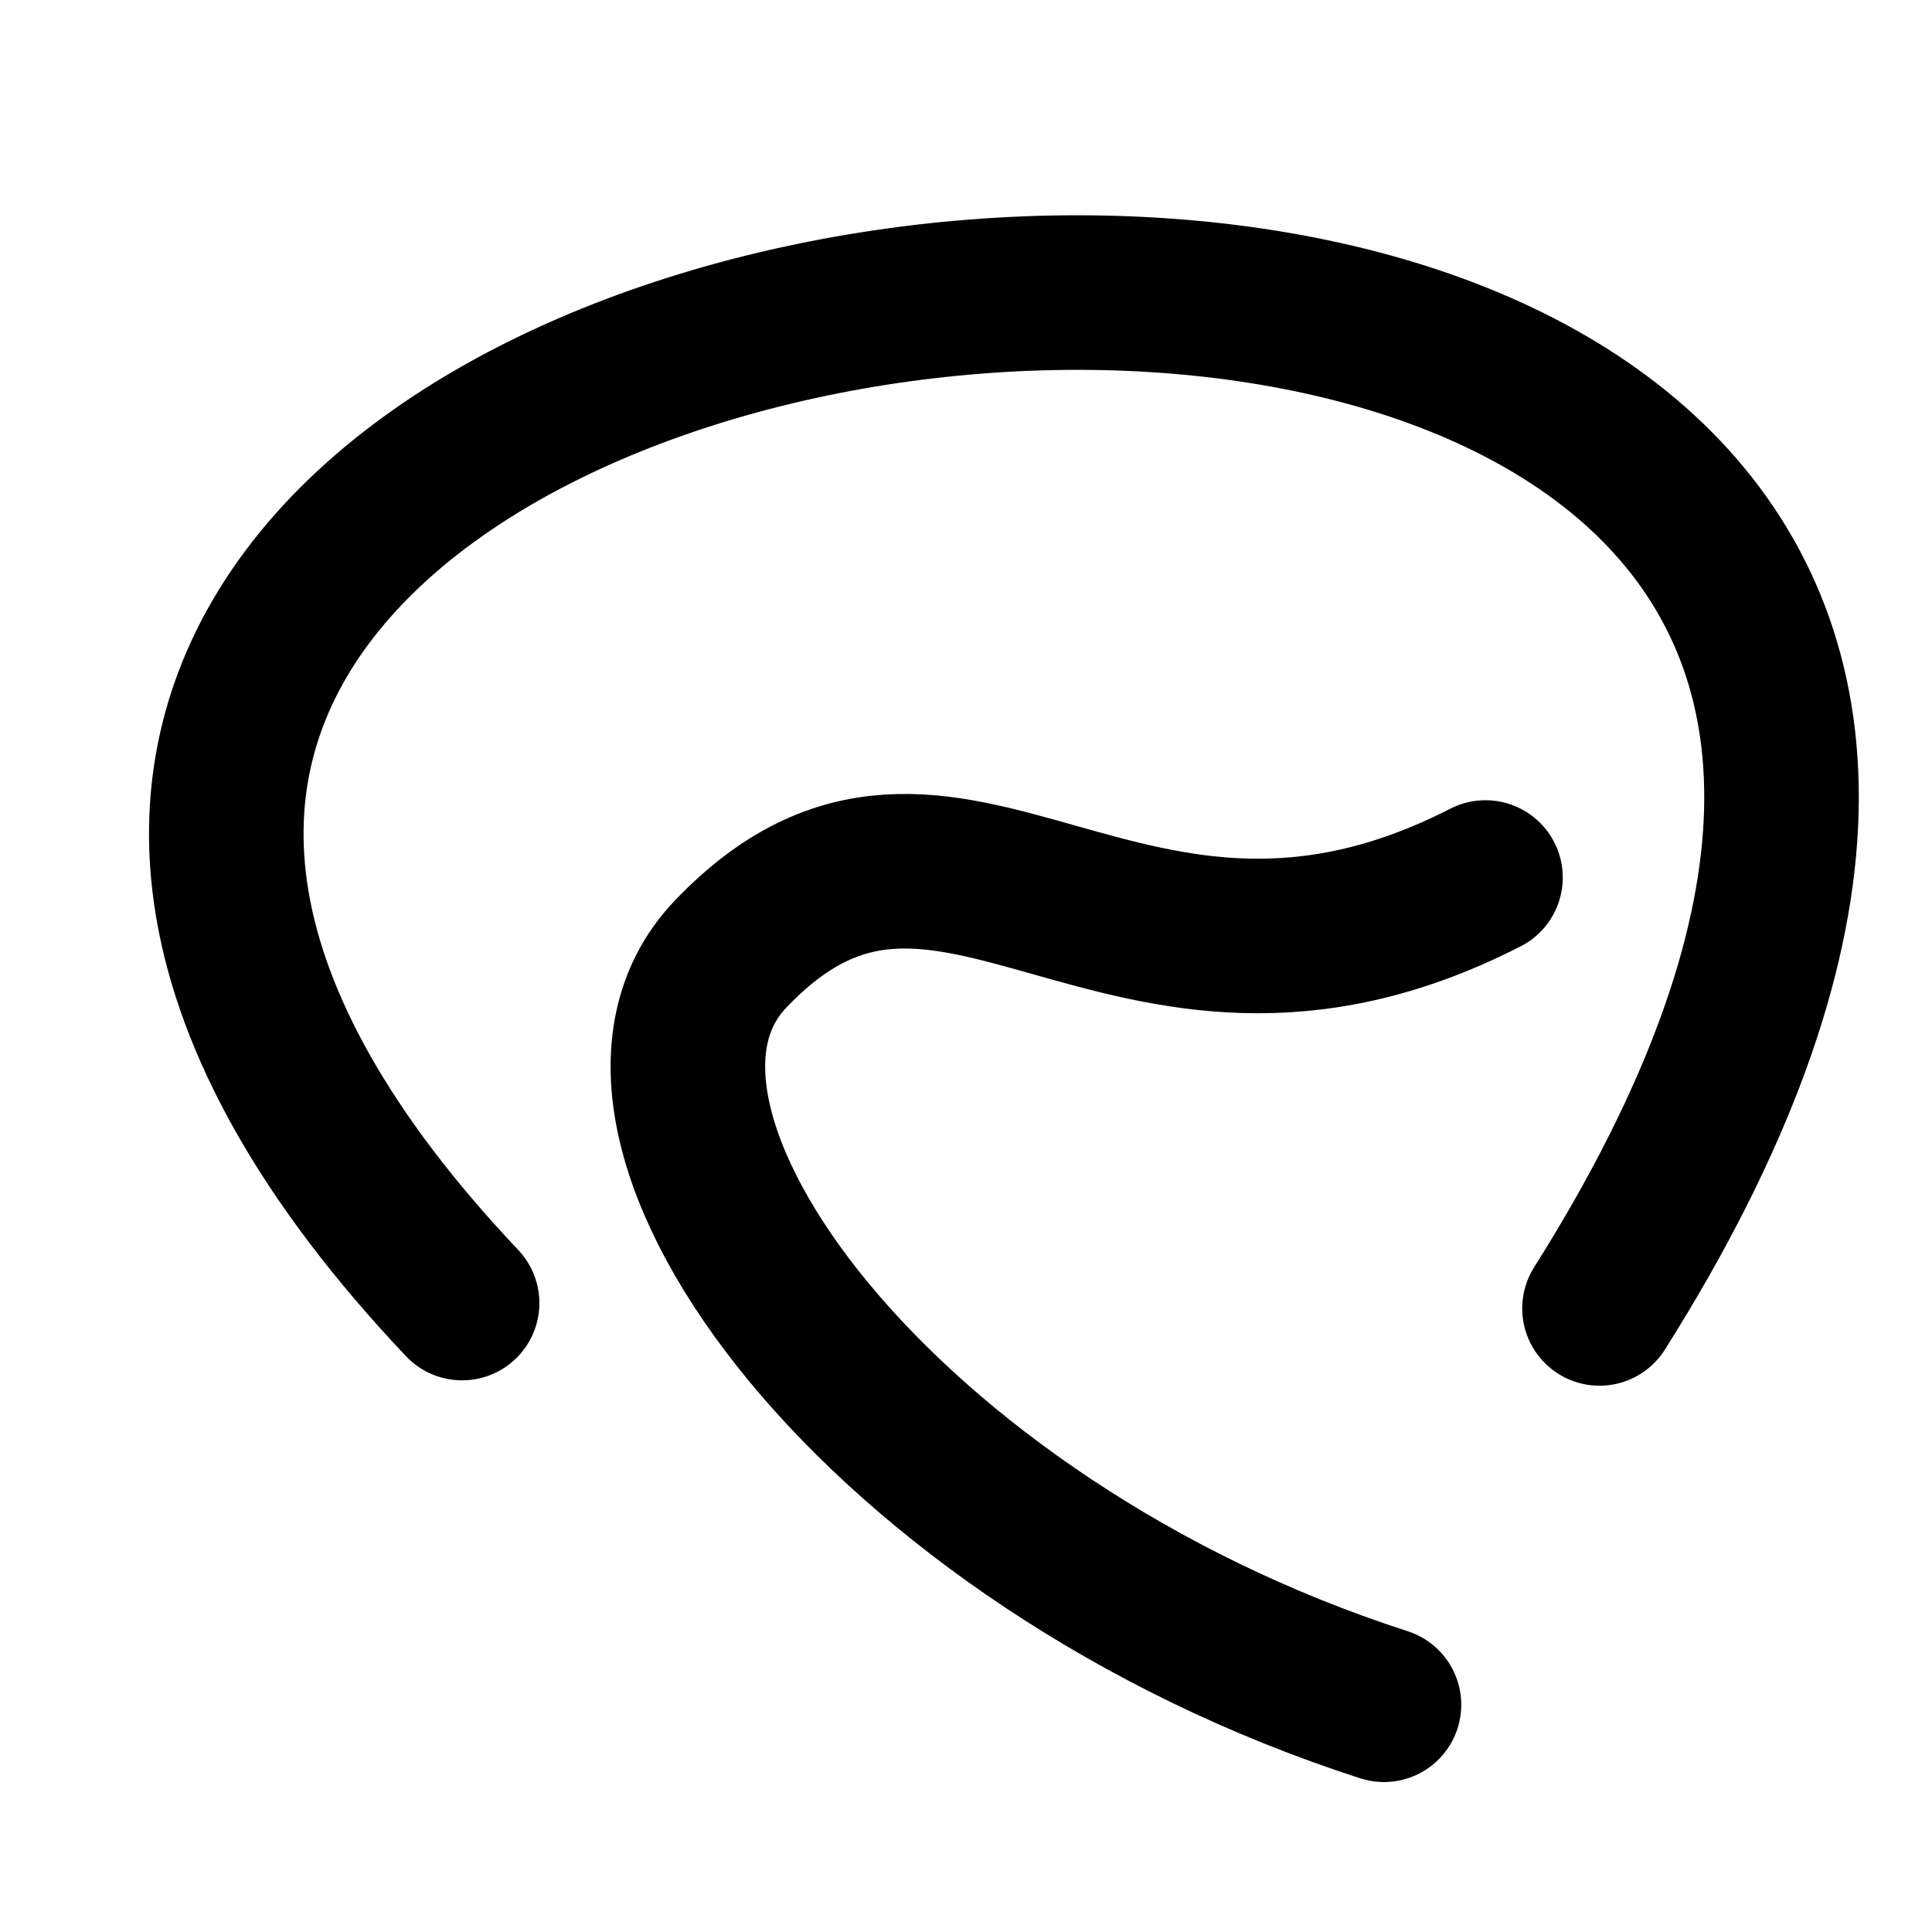
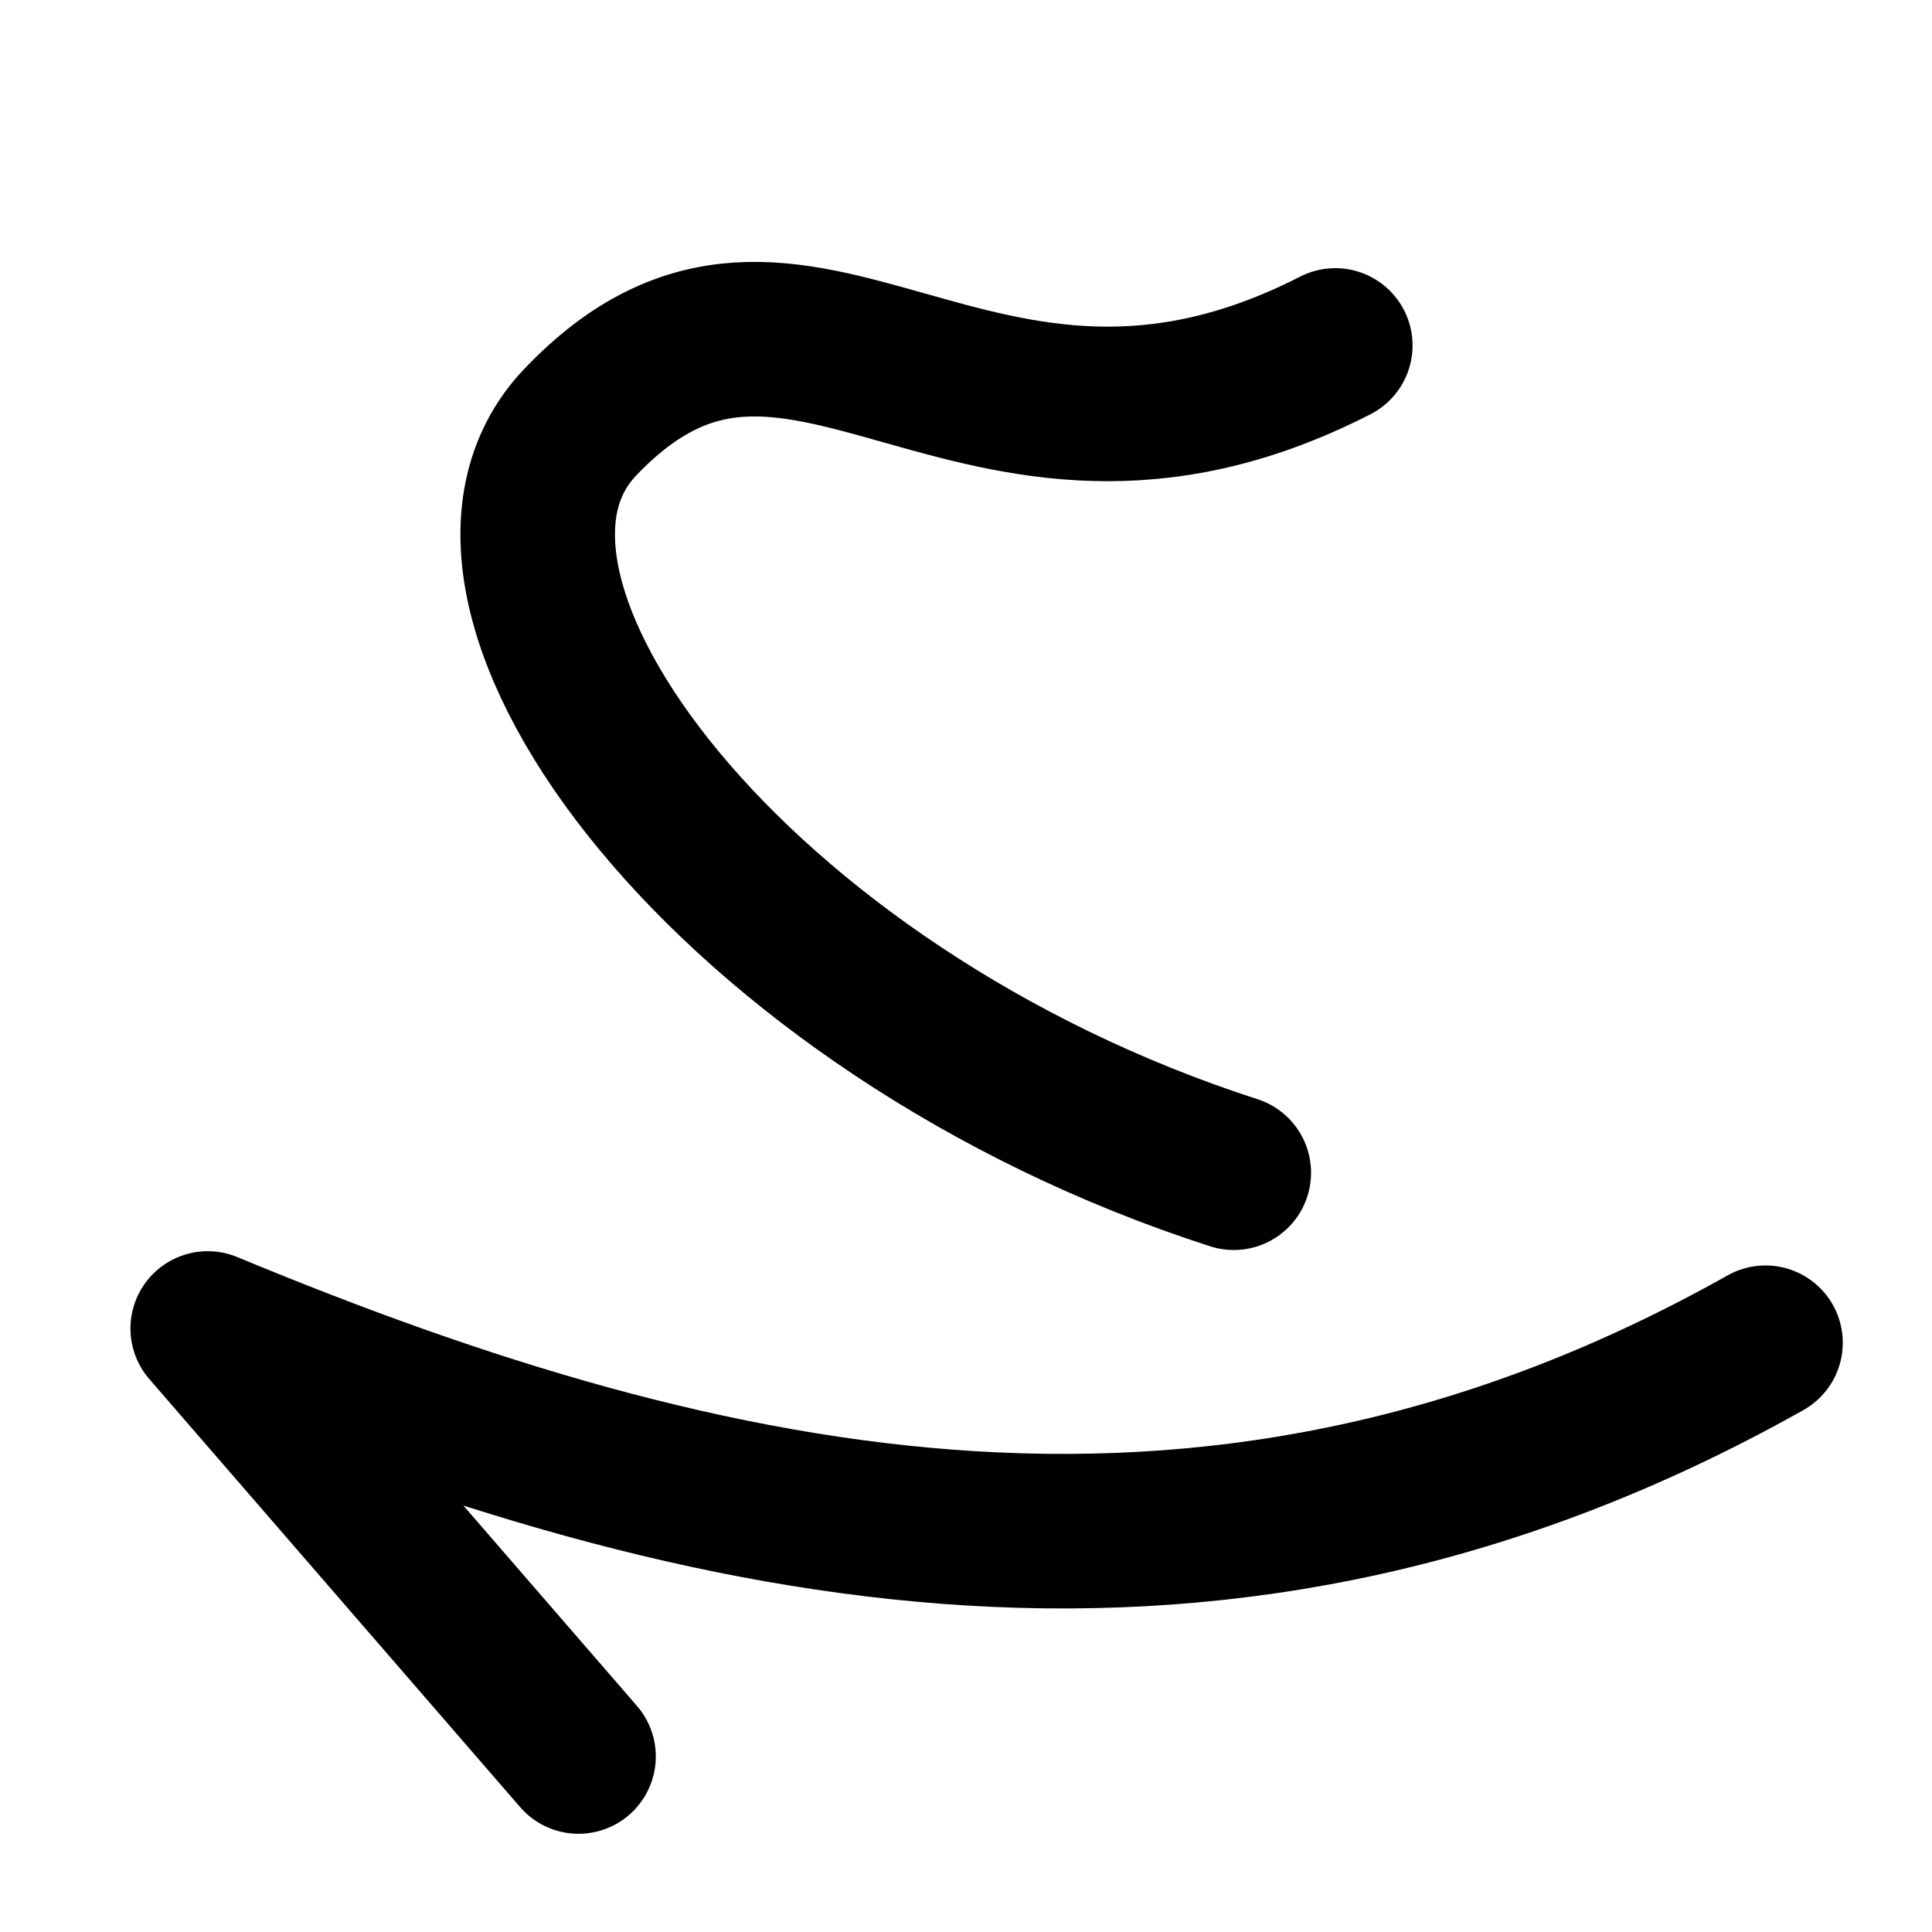
<svg xmlns="http://www.w3.org/2000/svg" width="50mm" height="50mm" viewBox="0 0 50 50" version="1.1" id="svg5">
  <defs id="defs2" />
  <g id="layer1">
-     <path style="fill:none;stroke:#000000;stroke-width:4;stroke-linecap:round;stroke-linejoin:round;paint-order:fill markers stroke;stop-color:#000000" d="M 11.959,33.723 C -16.696,3.442 66.244,-5.503 41.395,33.862" id="path17152" />
-     <path style="fill:none;stroke:#000000;stroke-width:4;stroke-linecap:round;stroke-linejoin:round;stroke-dasharray:none;paint-order:fill markers stroke;stop-color:#000000" d="M 38.444,22.71 C 29.031,27.528 24.558,18.762 18.903,24.696 14.731,29.074 22.863,39.944 35.817,44.119" id="path6994" />
+     <path style="fill:none;stroke:#000000;stroke-width:4;stroke-linecap:round;stroke-linejoin:round;stroke-dasharray:none;paint-order:fill markers stroke;stop-color:#000000" d="M 34.557,8.94 C 25.144,13.759 20.671,4.992 15.016,10.927 10.844,15.304 18.976,26.174 31.93,30.35" id="path6994" />
+     <path style="fill:none;stroke:#000000;stroke-width:4;stroke-linecap:round;stroke-linejoin:round;paint-order:fill markers stroke;stop-color:#000000" d="M 14.972,45.458 5.376,34.381 c 13.041,5.413 26.274,8.263 40.315,0.369" id="path343" />
  </g>
</svg>
